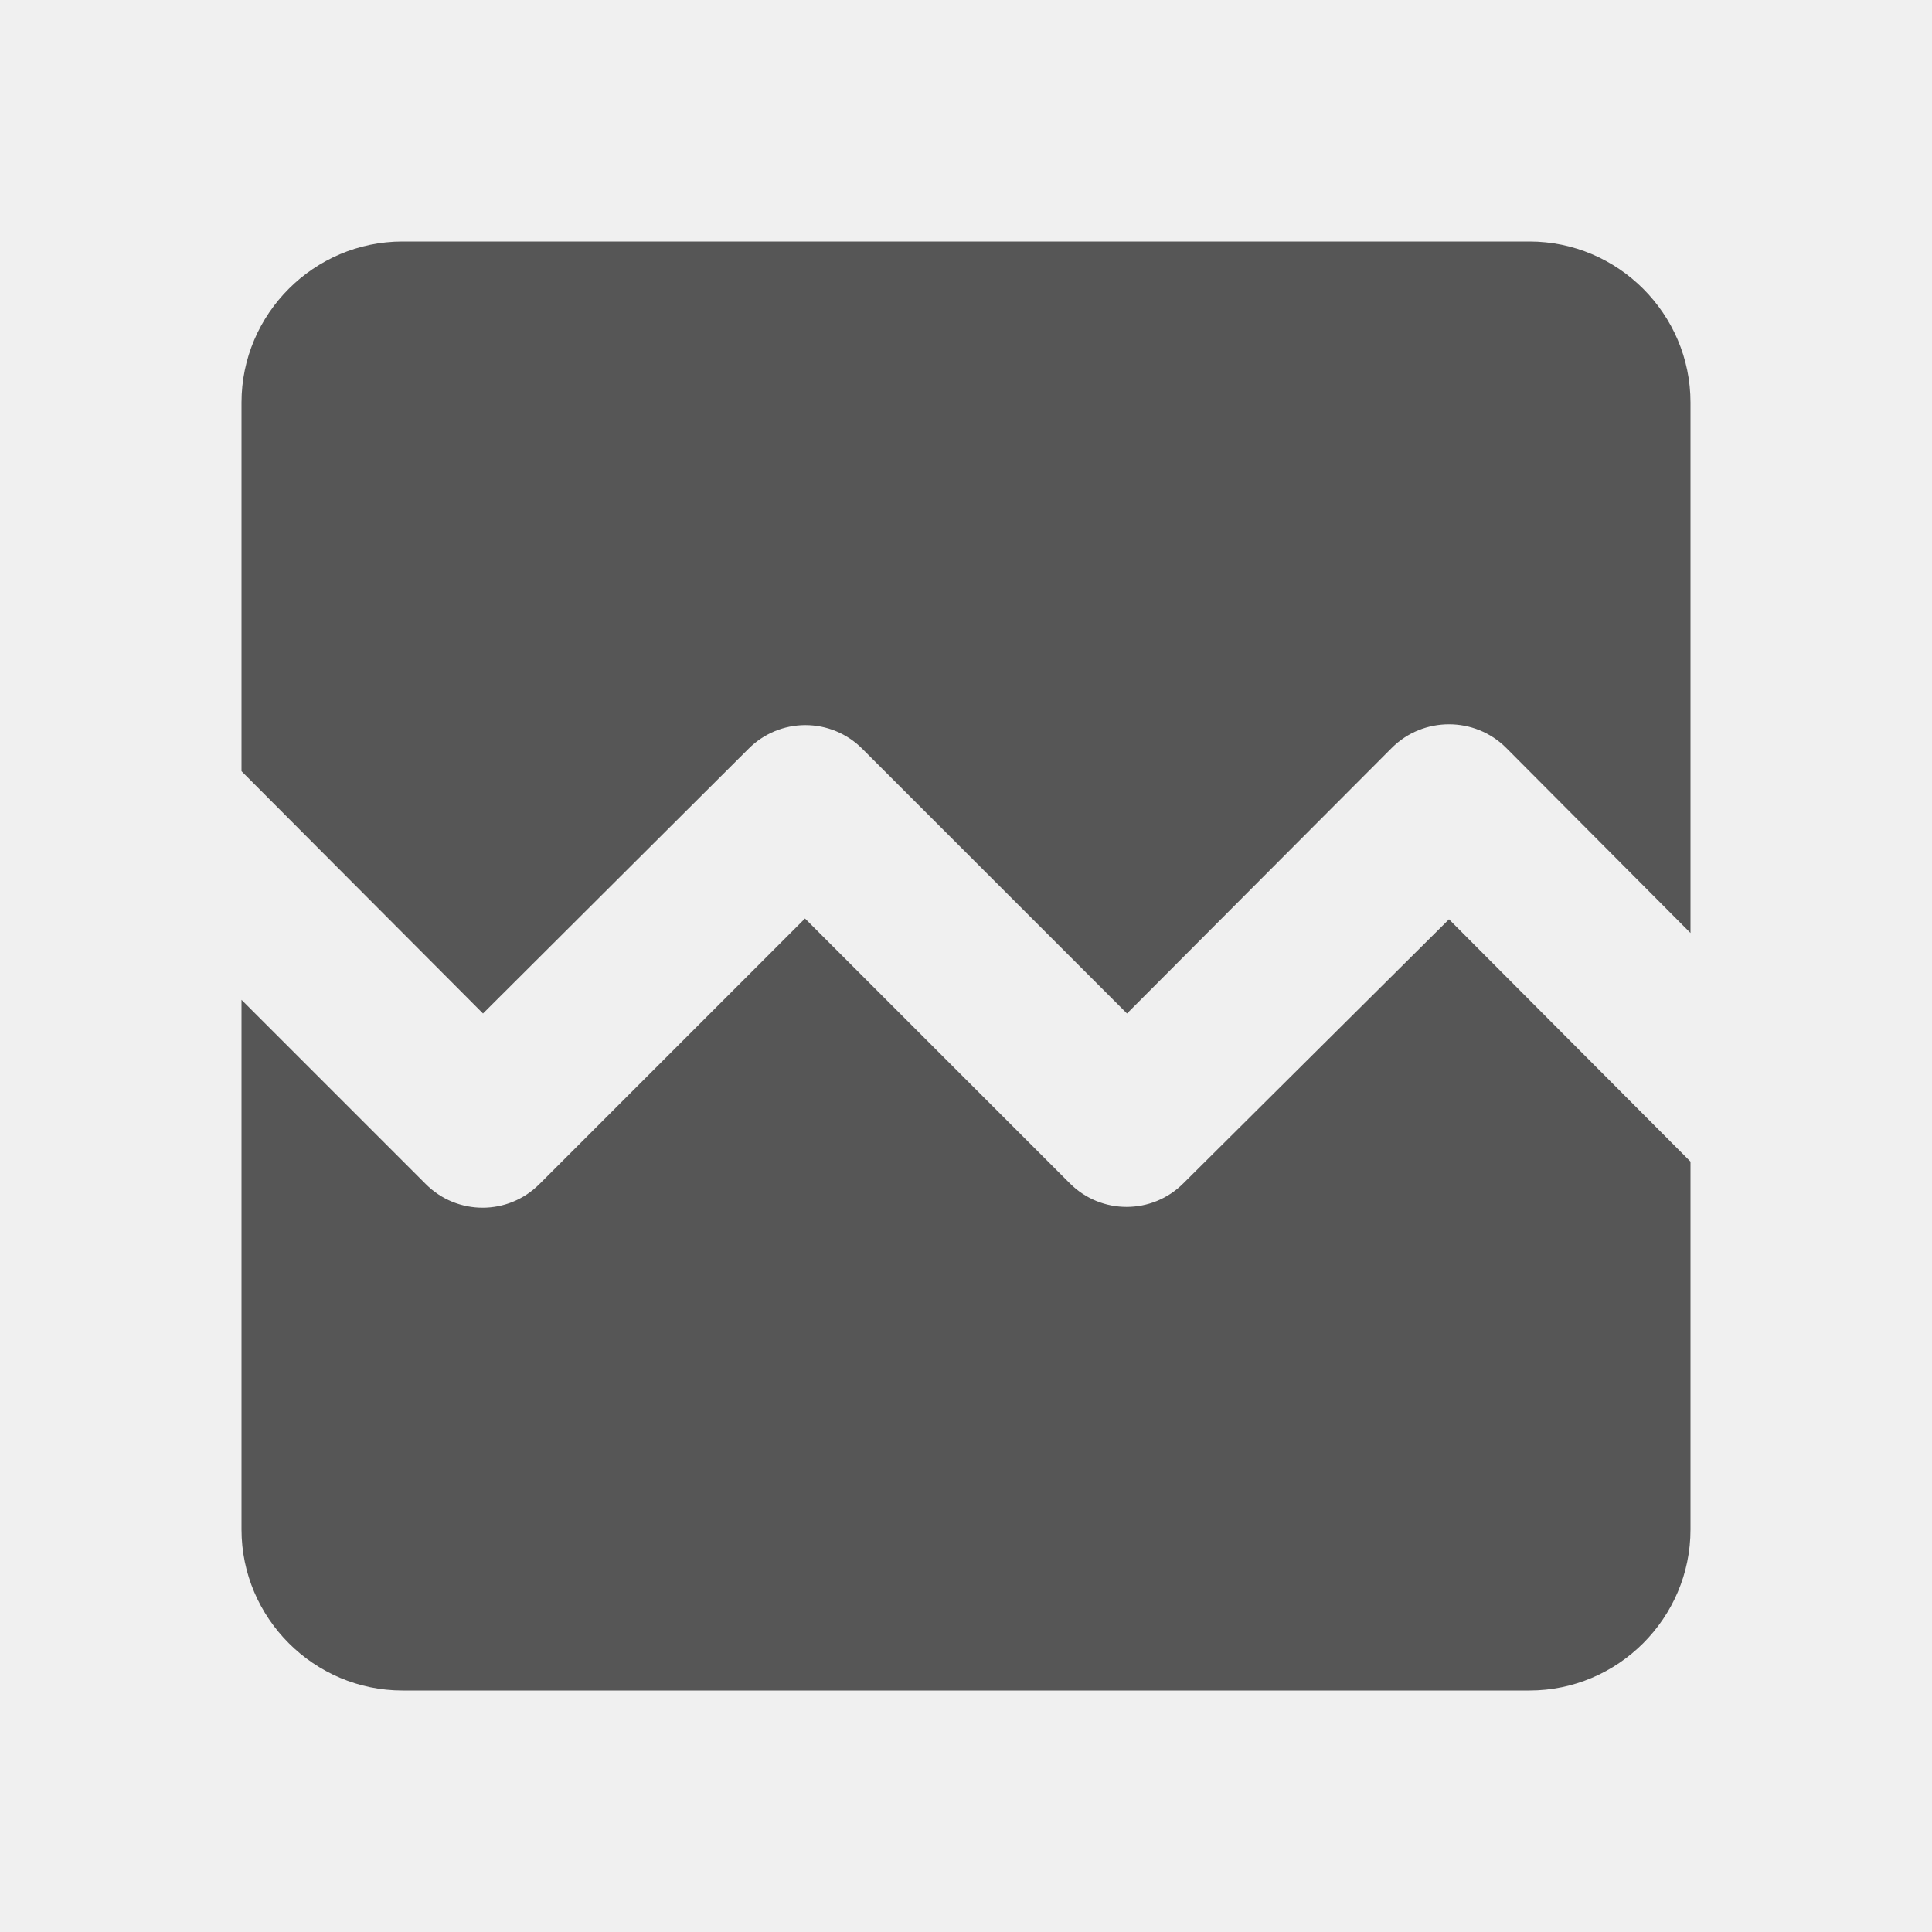
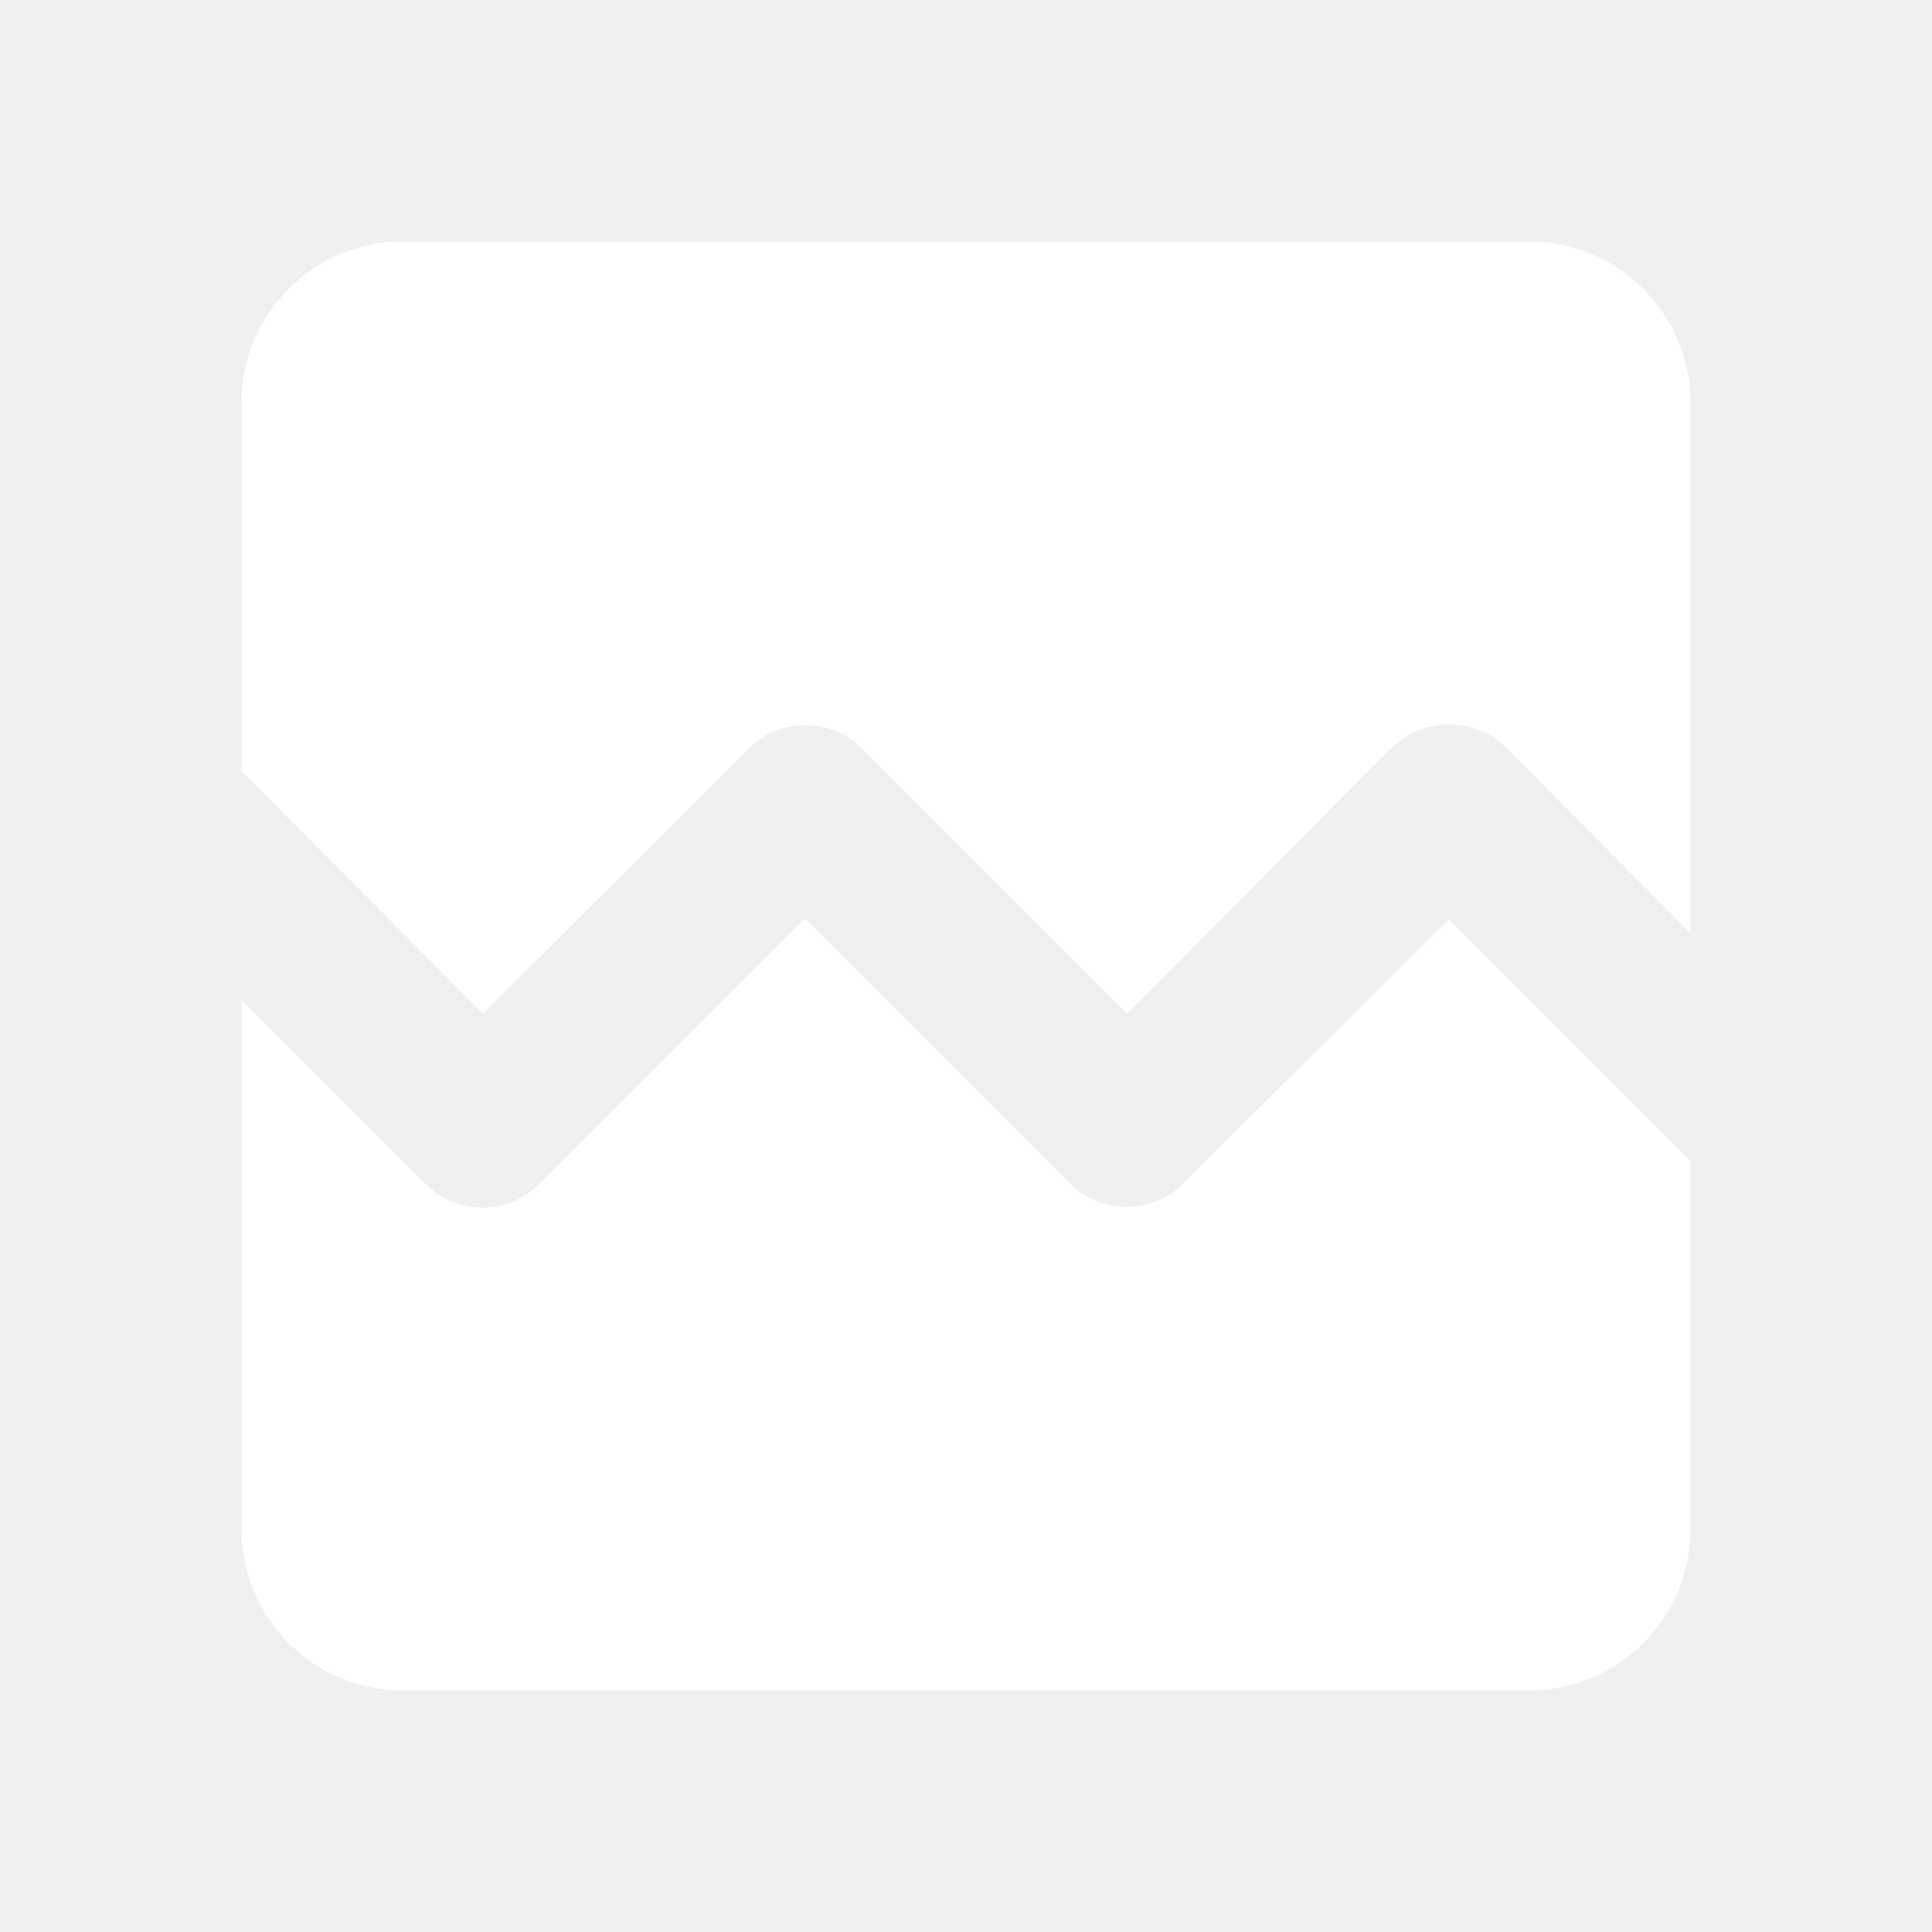
<svg xmlns="http://www.w3.org/2000/svg" width="24" height="24" viewBox="0 0 24 24">
-   <path fill="#565656" d="M21 5v6.59l-2.29-2.3c-.39-.39-1.03-.39-1.42 0L14 12.59L10.71 9.3a.996.996 0 0 0-1.41 0L6 12.59L3 9.58V5c0-1.1.9-2 2-2h14c1.1 0 2 .9 2 2zm-3 6.42l3 3.01V19c0 1.1-.9 2-2 2H5c-1.1 0-2-.9-2-2v-6.58l2.29 2.29c.39.39 1.02.39 1.41 0l3.3-3.3l3.29 3.29c.39.39 1.02.39 1.41 0l3.3-3.28z" />
+   <path fill="#ffffff" d="M21 5v6.59l-2.29-2.3c-.39-.39-1.03-.39-1.42 0L14 12.59L10.71 9.3a.996.996 0 0 0-1.41 0L6 12.59L3 9.58V5c0-1.1.9-2 2-2h14c1.1 0 2 .9 2 2zm-3 6.42l3 3.01V19c0 1.1-.9 2-2 2H5c-1.1 0-2-.9-2-2v-6.58l2.29 2.29c.39.39 1.02.39 1.41 0l3.3-3.3l3.29 3.29c.39.39 1.02.39 1.41 0l3.3-3.28z" />
</svg>
